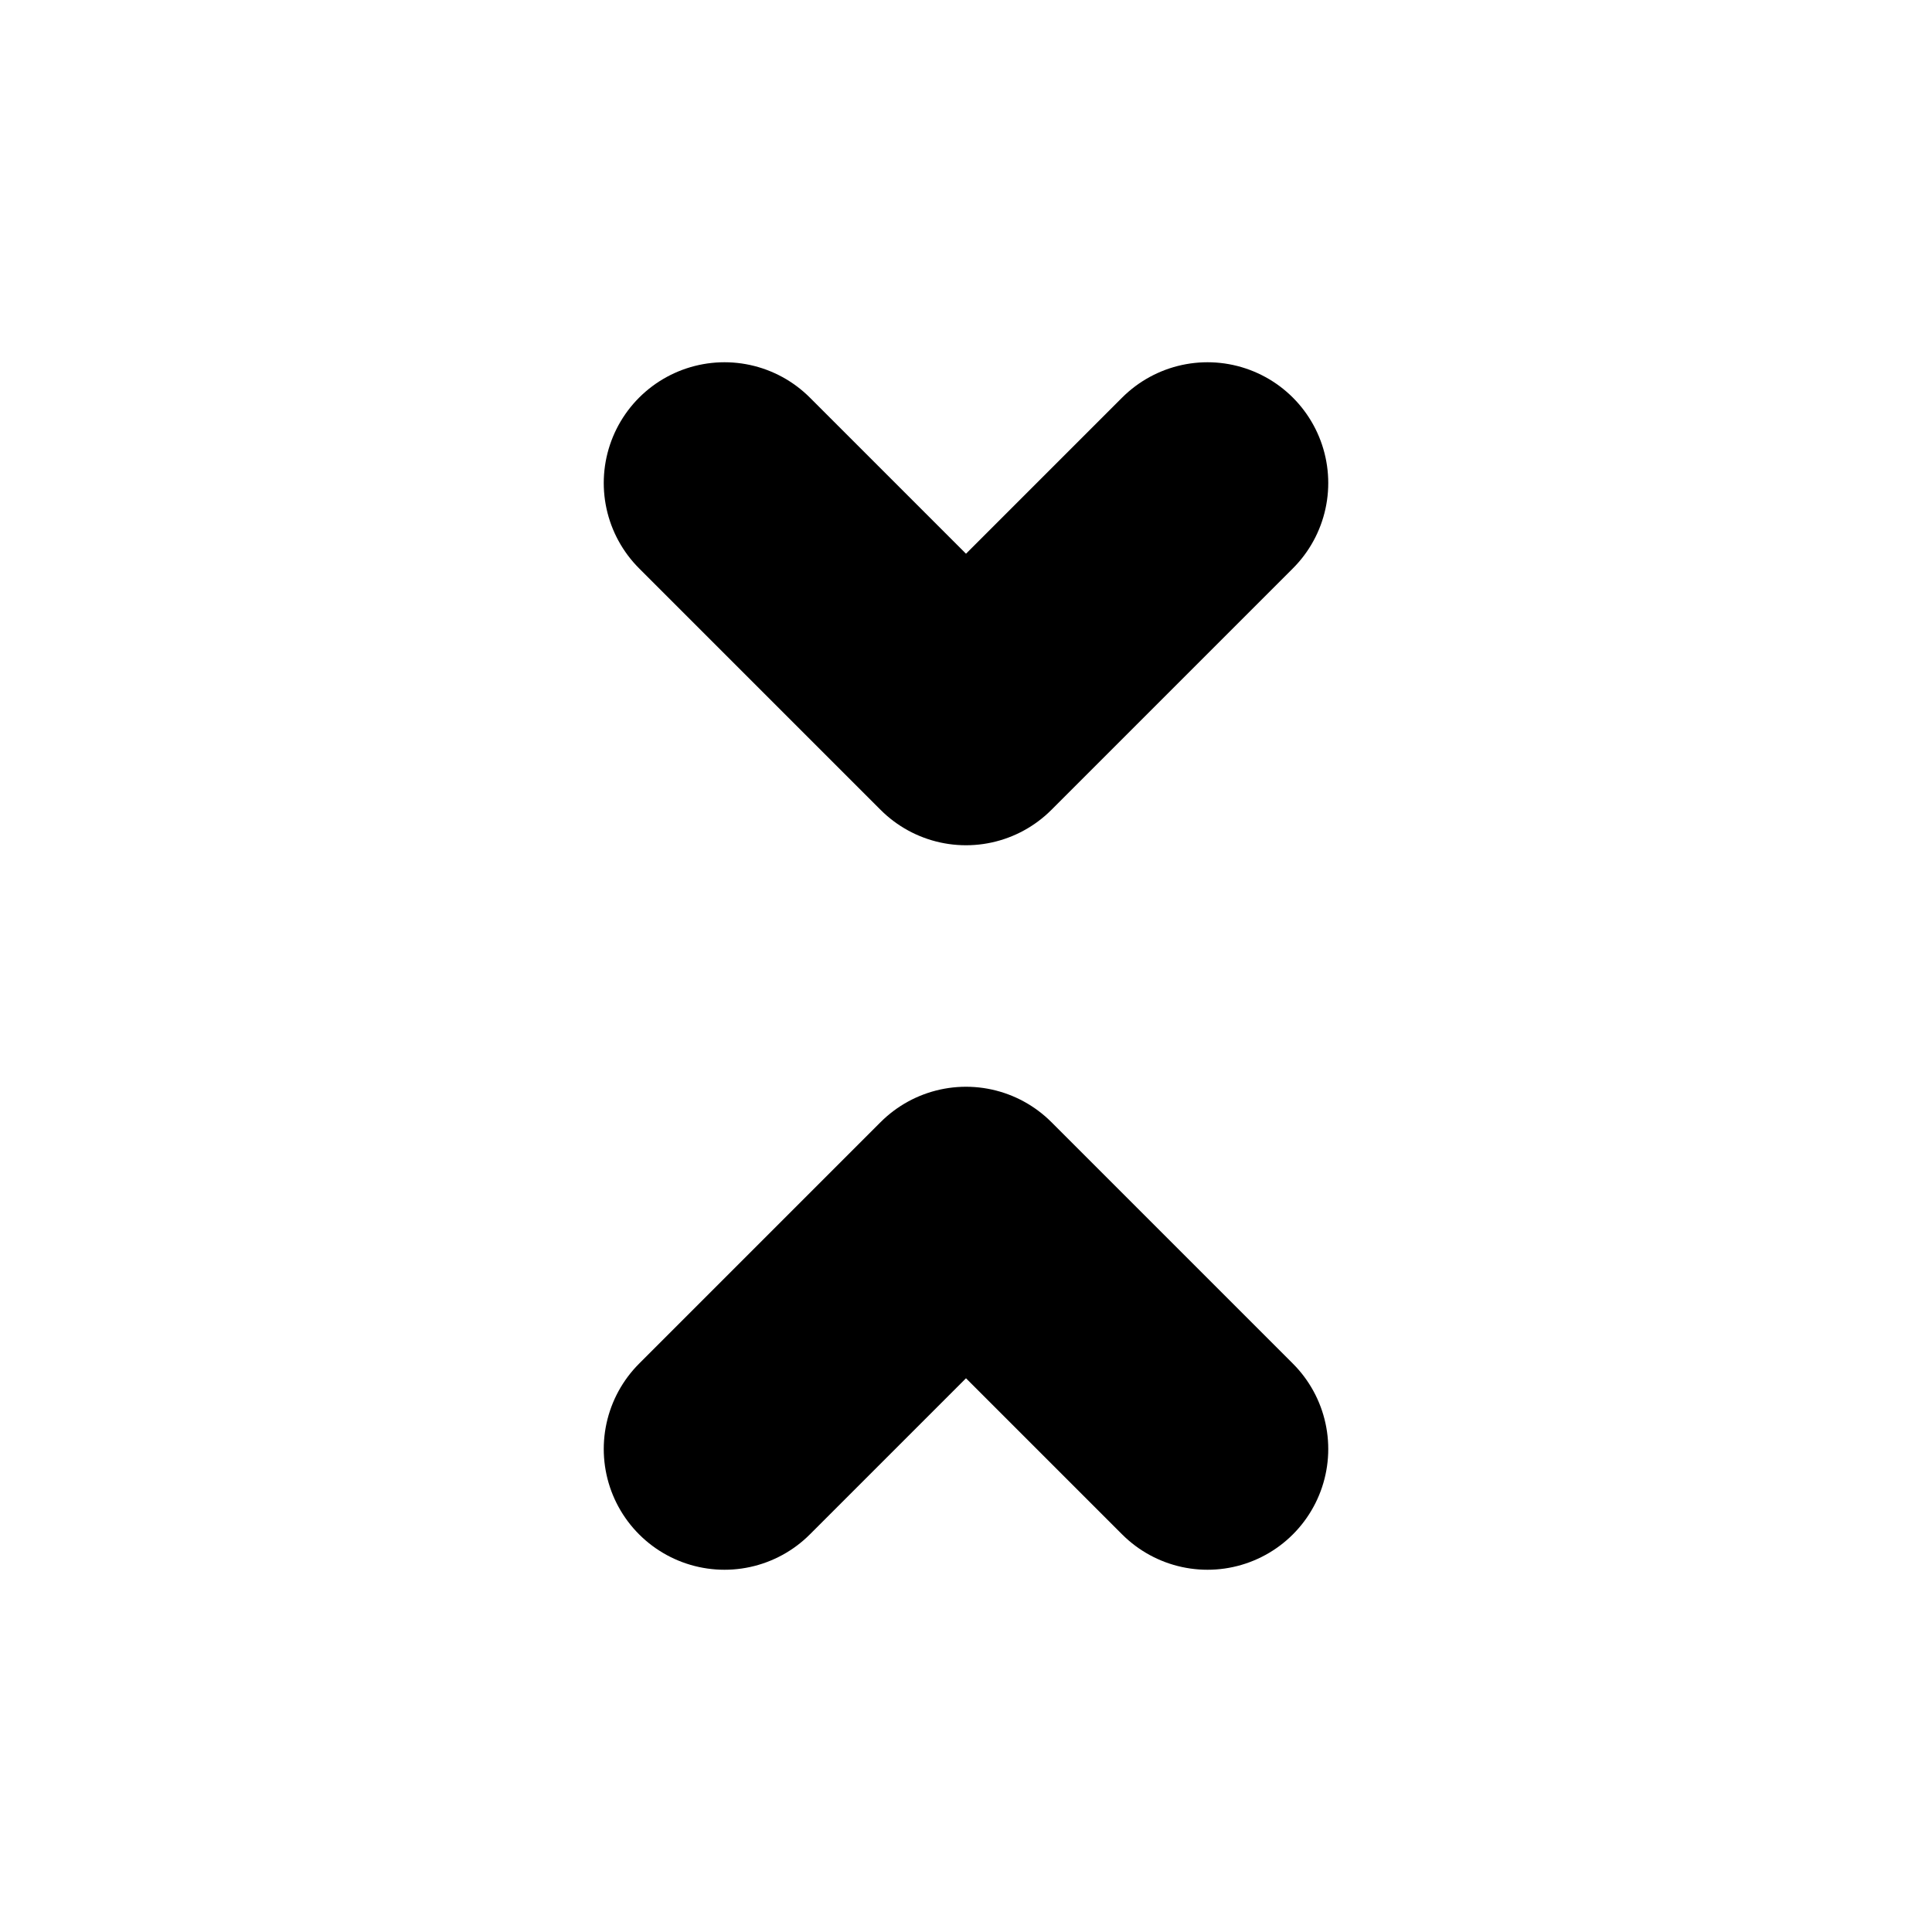
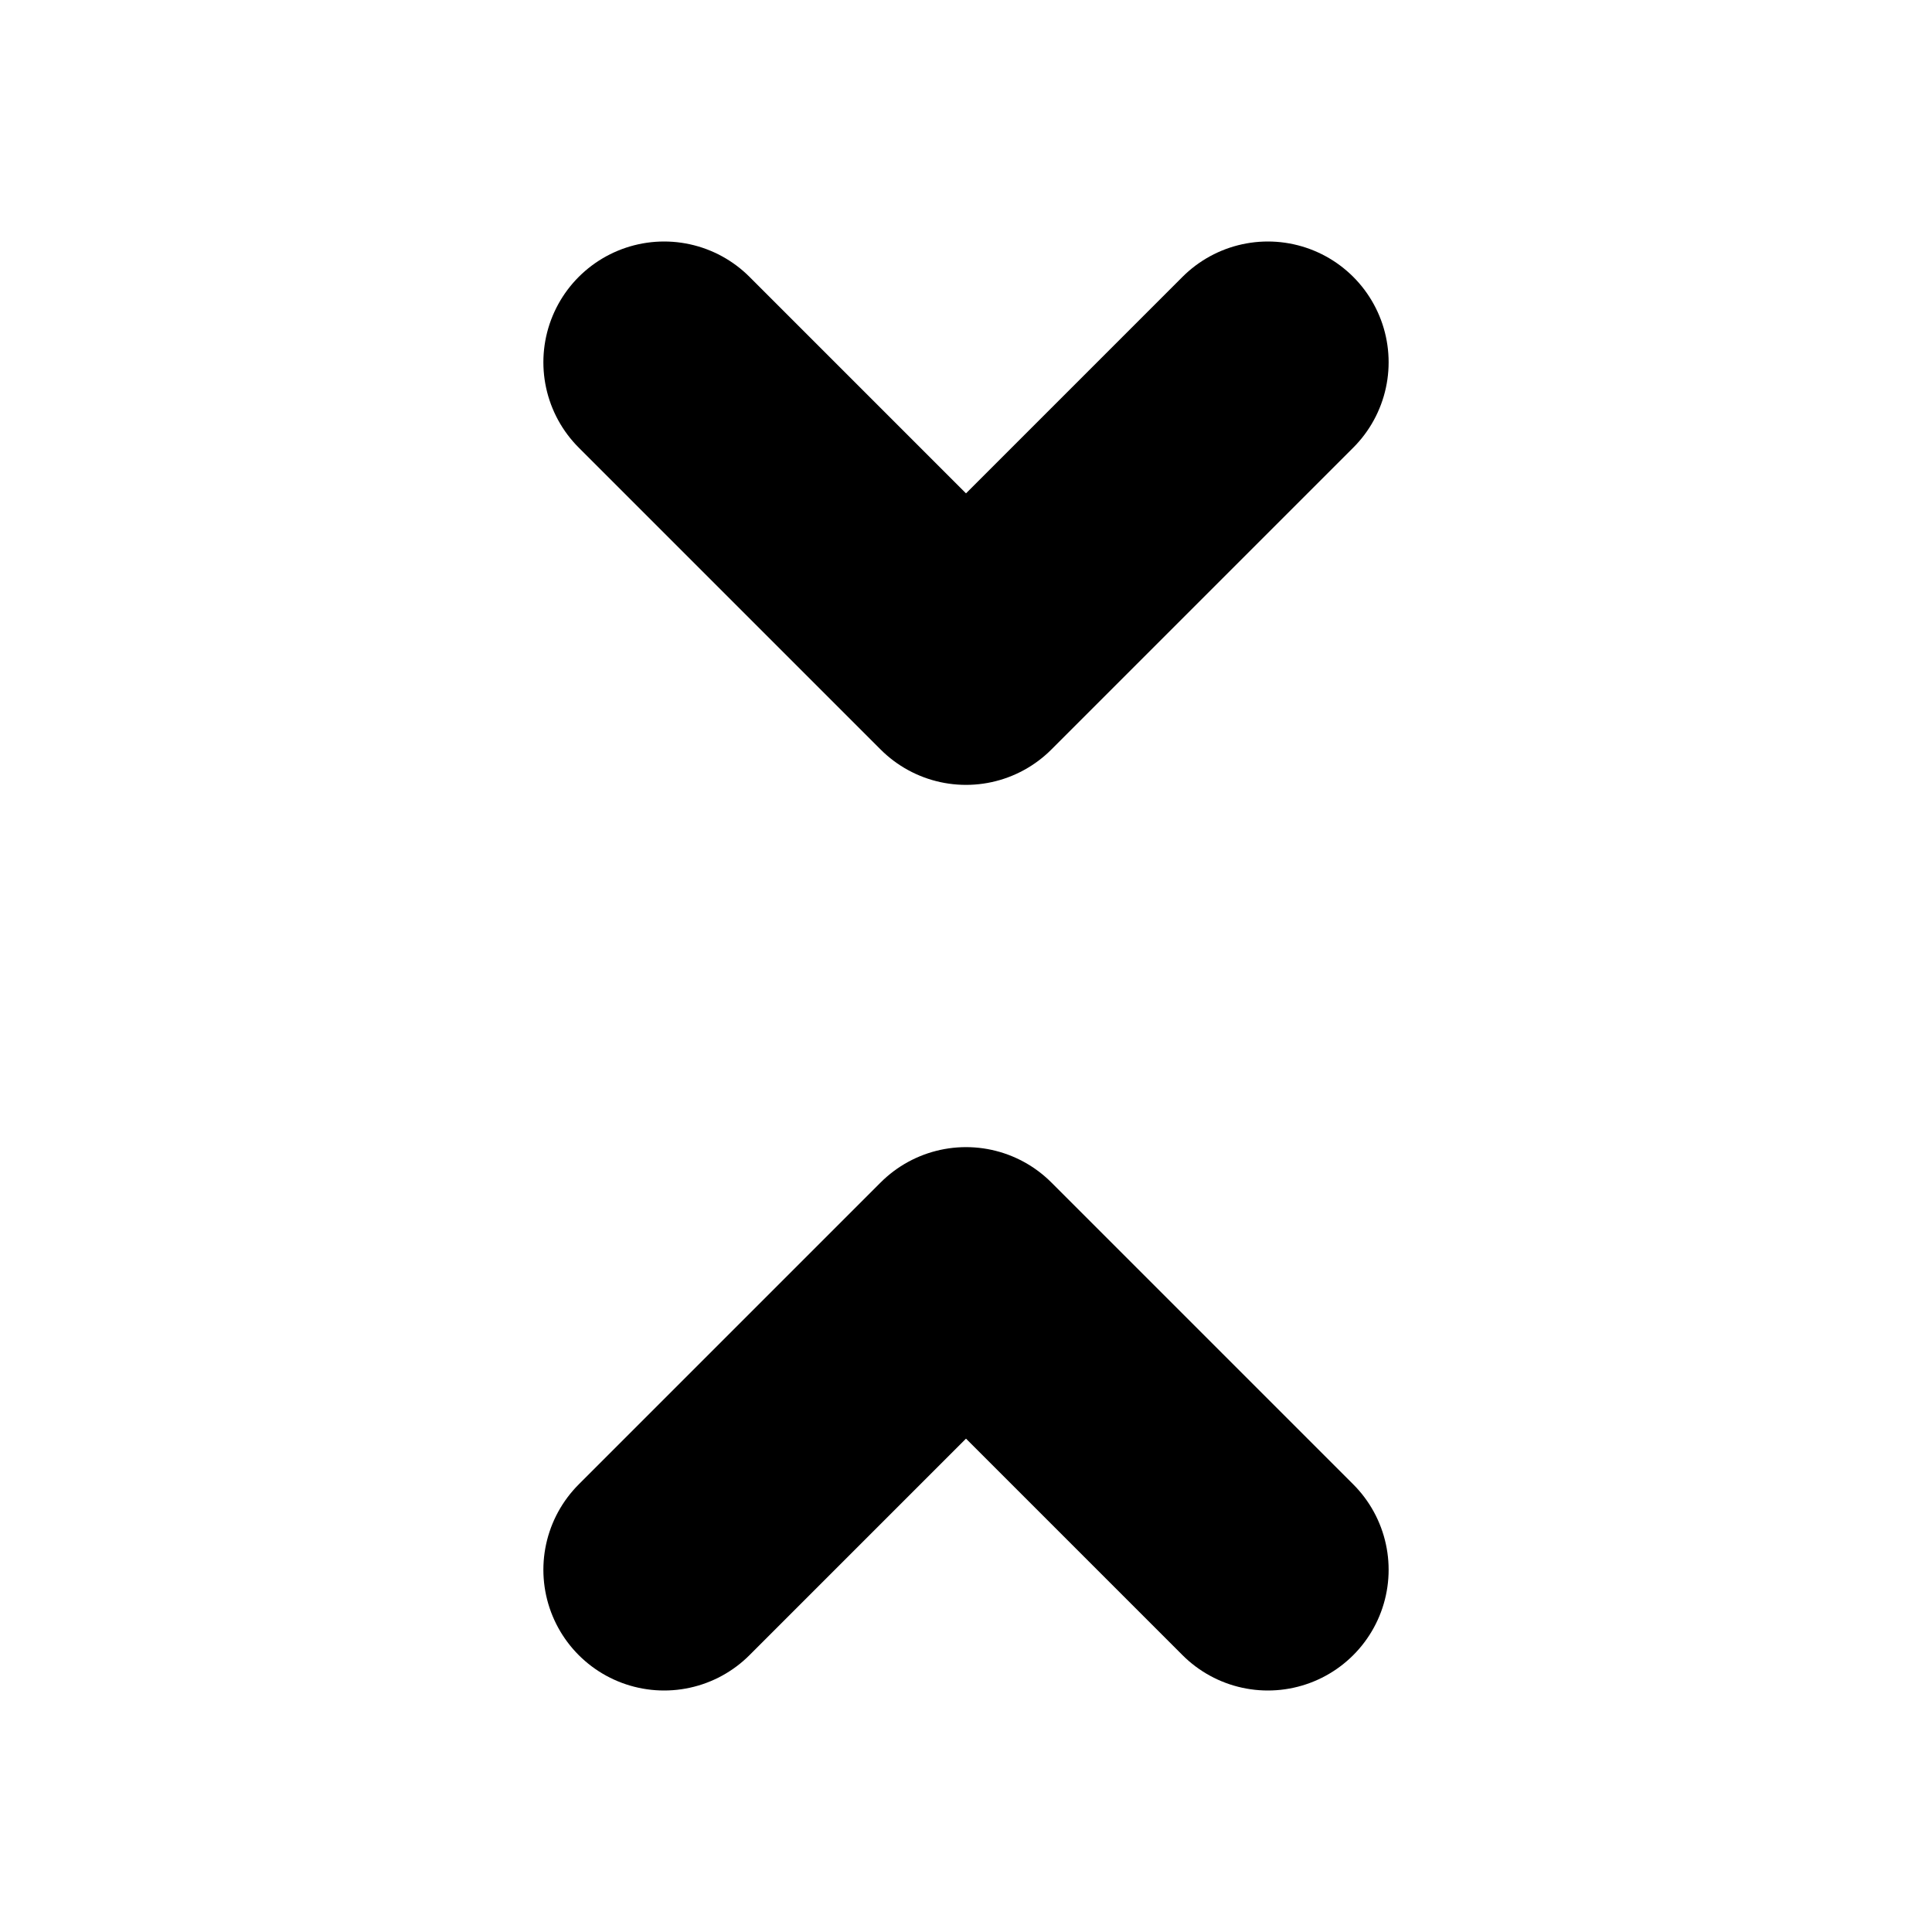
<svg xmlns="http://www.w3.org/2000/svg" width="16" height="16" viewBox="0 0 16 16" fill="none">
-   <path d="M10 4L8 6L6 4M6 12L8 10L10 12" stroke="currentColor" class="icon-dark" stroke-width="2" stroke-linecap="round" stroke-linejoin="round" />
+   <path d="M10.5 3L8 5.5L5.5 3M5.5 13L8 10.5L10.5 13" stroke="currentColor" class="icon-dark" stroke-width="2" stroke-linecap="round" stroke-linejoin="round" />
</svg>
